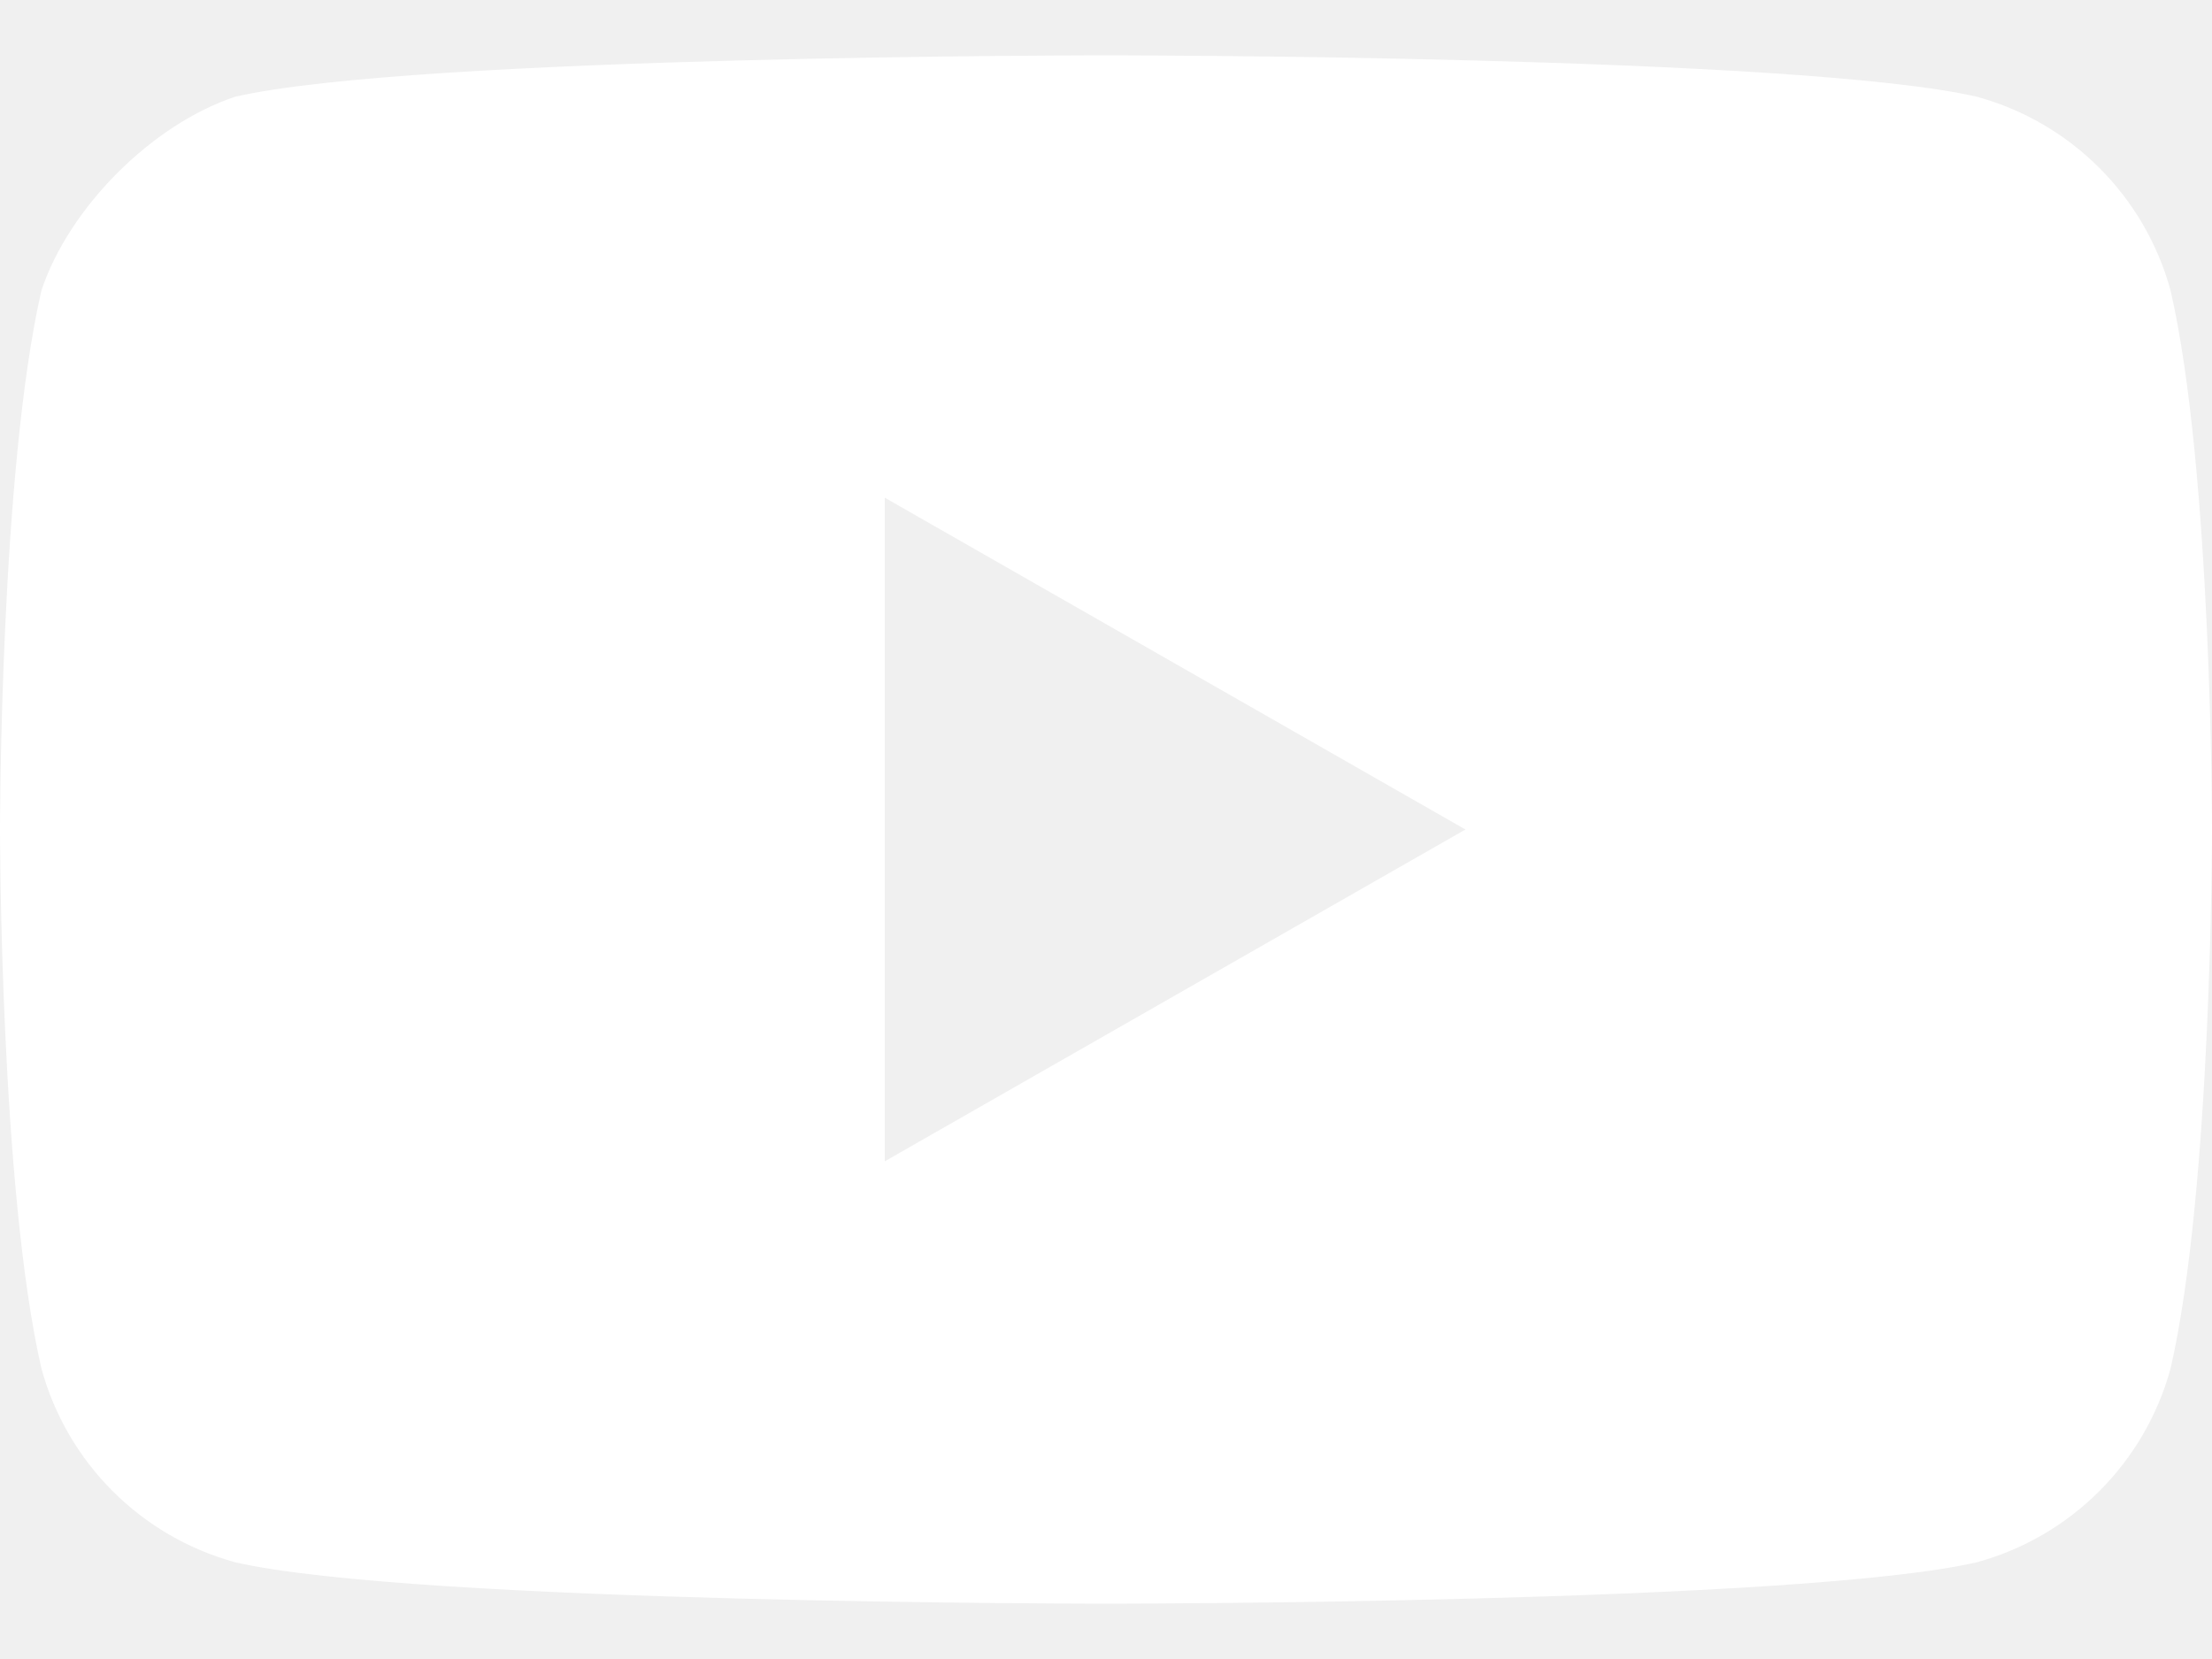
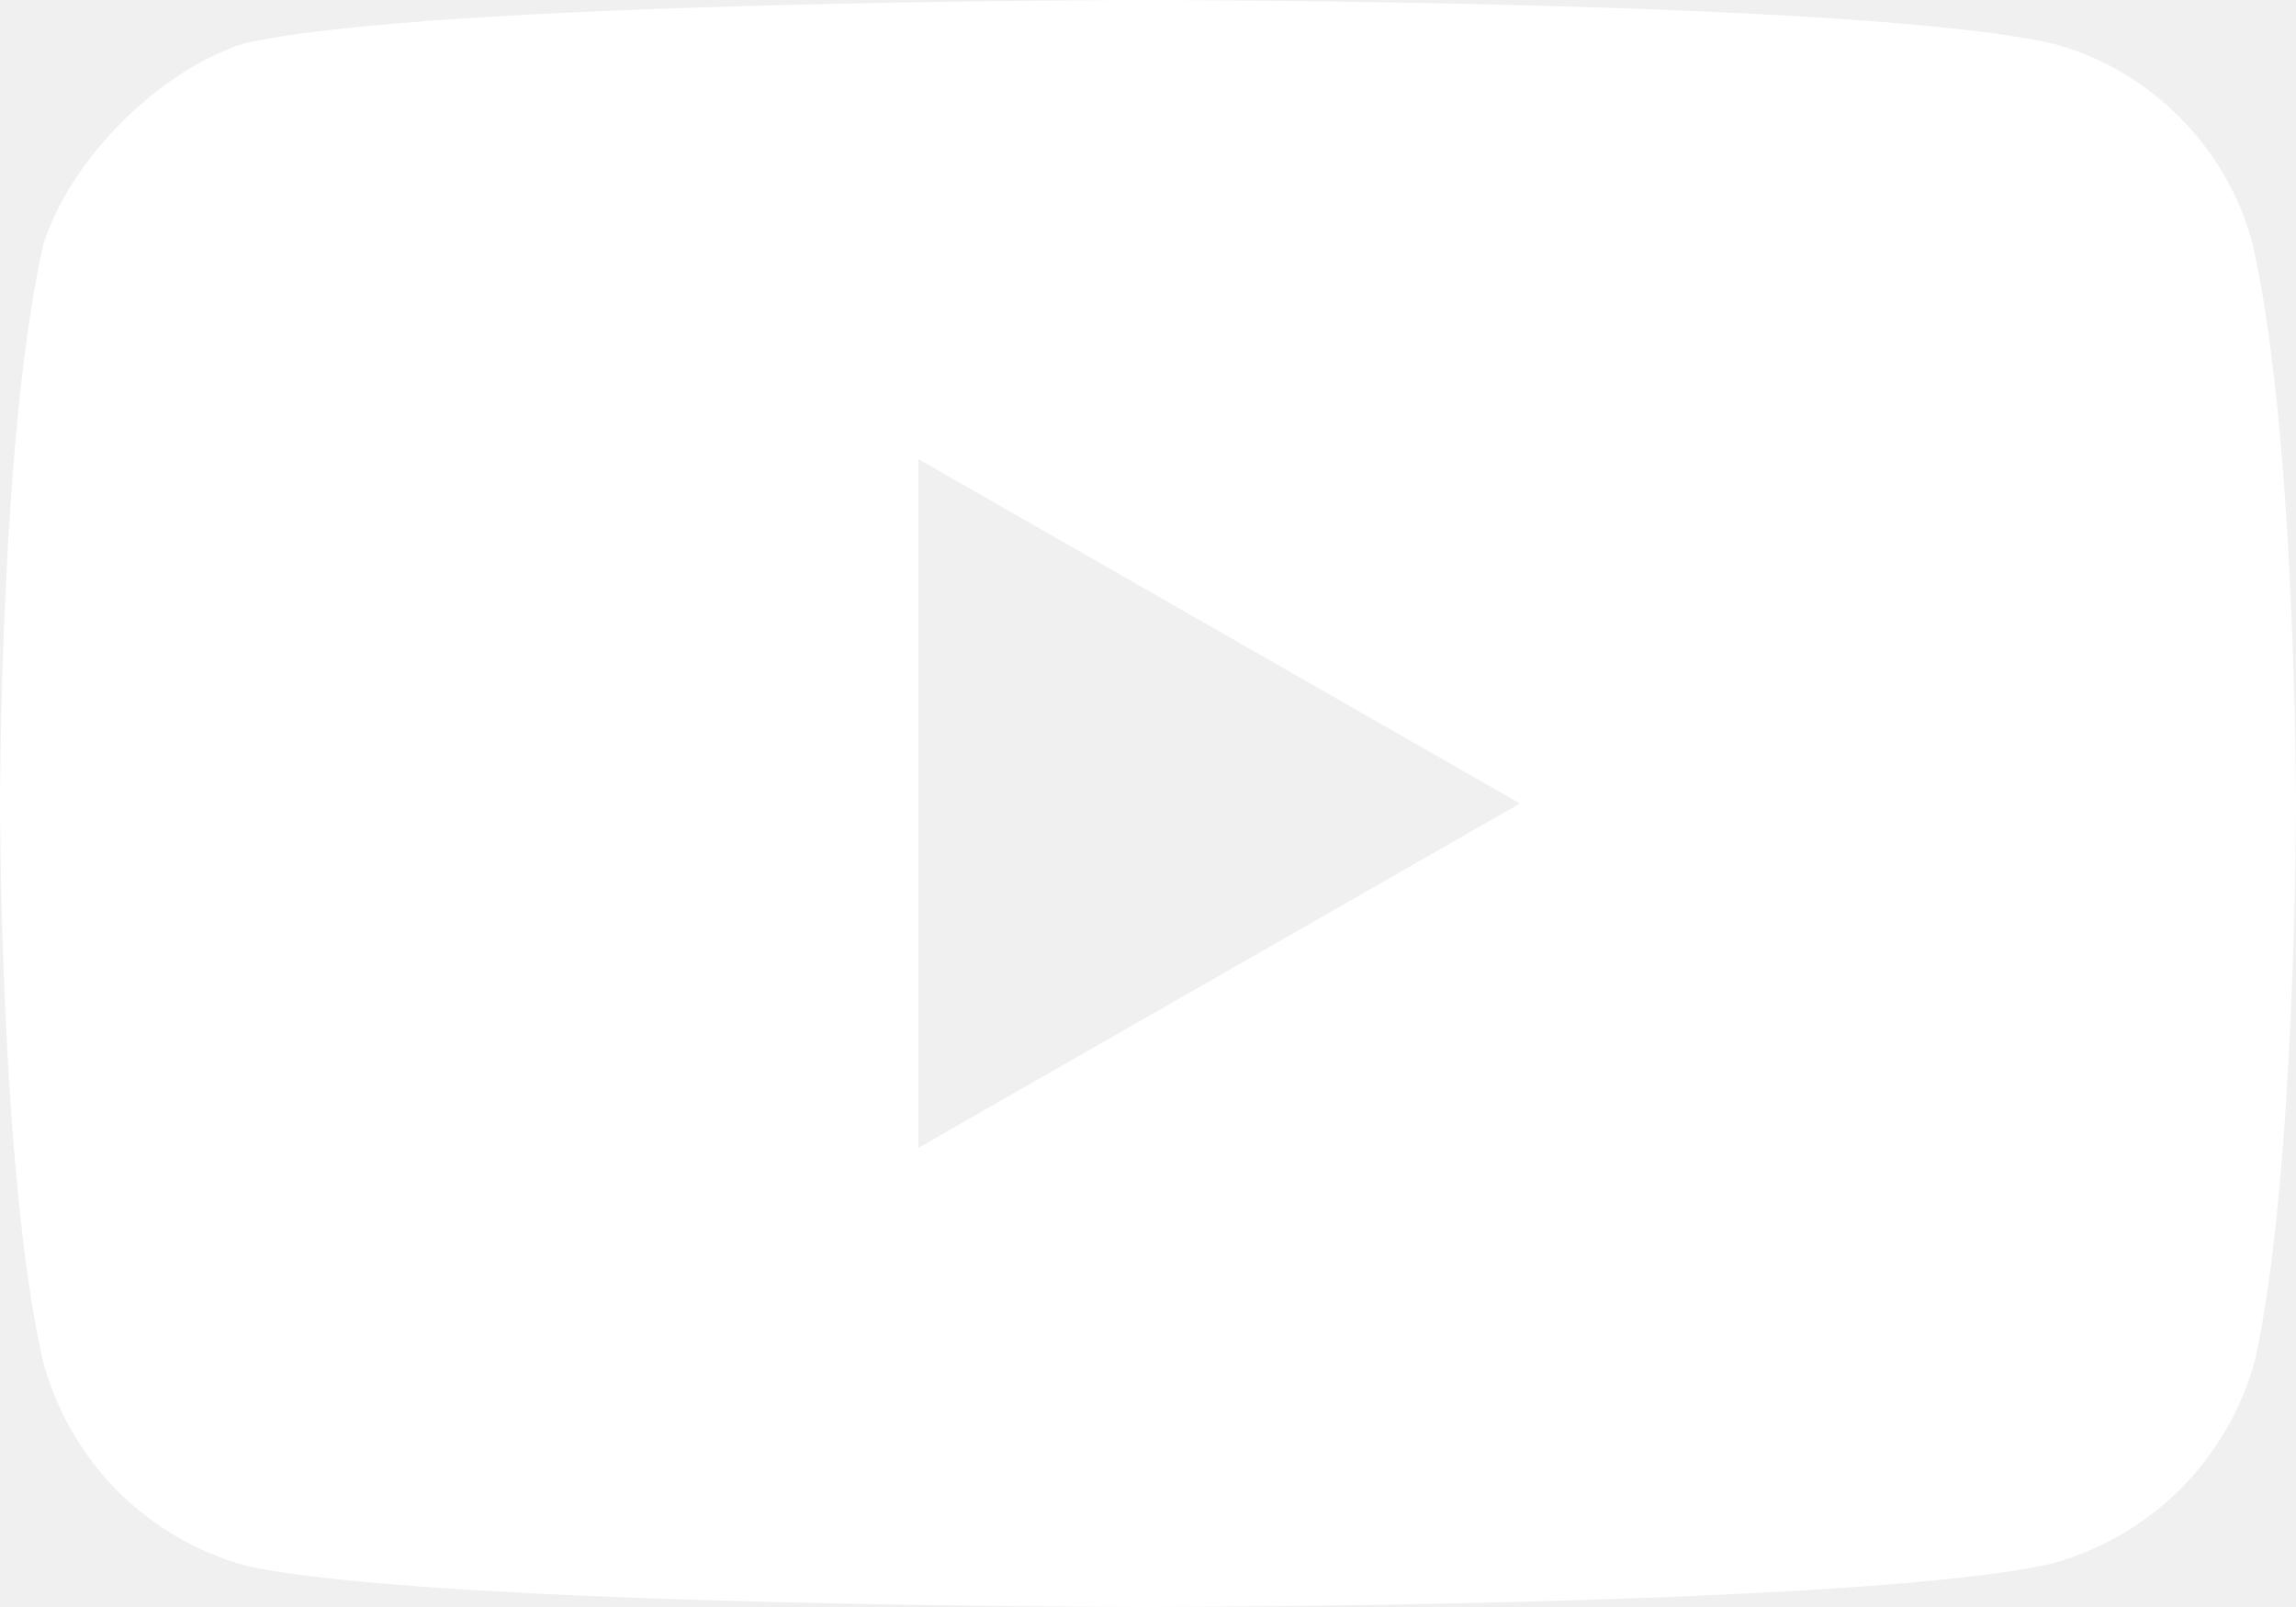
- <svg xmlns="http://www.w3.org/2000/svg" viewBox="0 0 16 12">
-   <defs />
-   <path fill="#fff" d="M15.7 2.1A2 2 0 0 0 14.3.7C13 .4 8 .4 8 .4s-5 0-6.3.3C1.1.9.5 1.5.3 2.1 0 3.4 0 6 0 6s0 2.6.3 3.9a2 2 0 0 0 1.4 1.4c1.3.3 6.3.3 6.3.3s5 0 6.3-.3a2 2 0 0 0 1.4-1.4C16 8.6 16 6 16 6s0-2.6-.3-3.9zM6.4 8.4V3.6L10.6 6 6.4 8.4z" />
+ <svg xmlns="http://www.w3.org/2000/svg" xml:space="preserve" viewBox="0 0 100 70">
+   <path fill="#fff" d="M98.1 10.6C97 6.4 93.6 3 89.4 1.9 81.2 0 50 0 50 0S18.8 0 10.6 1.9c-3.7 1.2-7.5 5-8.7 8.7C0 18.8 0 35 0 35s0 16.3 1.9 24.4c1.2 4.3 4.5 7.6 8.8 8.8C18.8 70 50 70 50 70s31.2 0 39.4-1.9c4.3-1.2 7.6-4.5 8.8-8.8C100 51.3 100 35 100 35s0-16.2-1.9-24.4zM40 50V20l26.2 15L40 50z" />
</svg>
